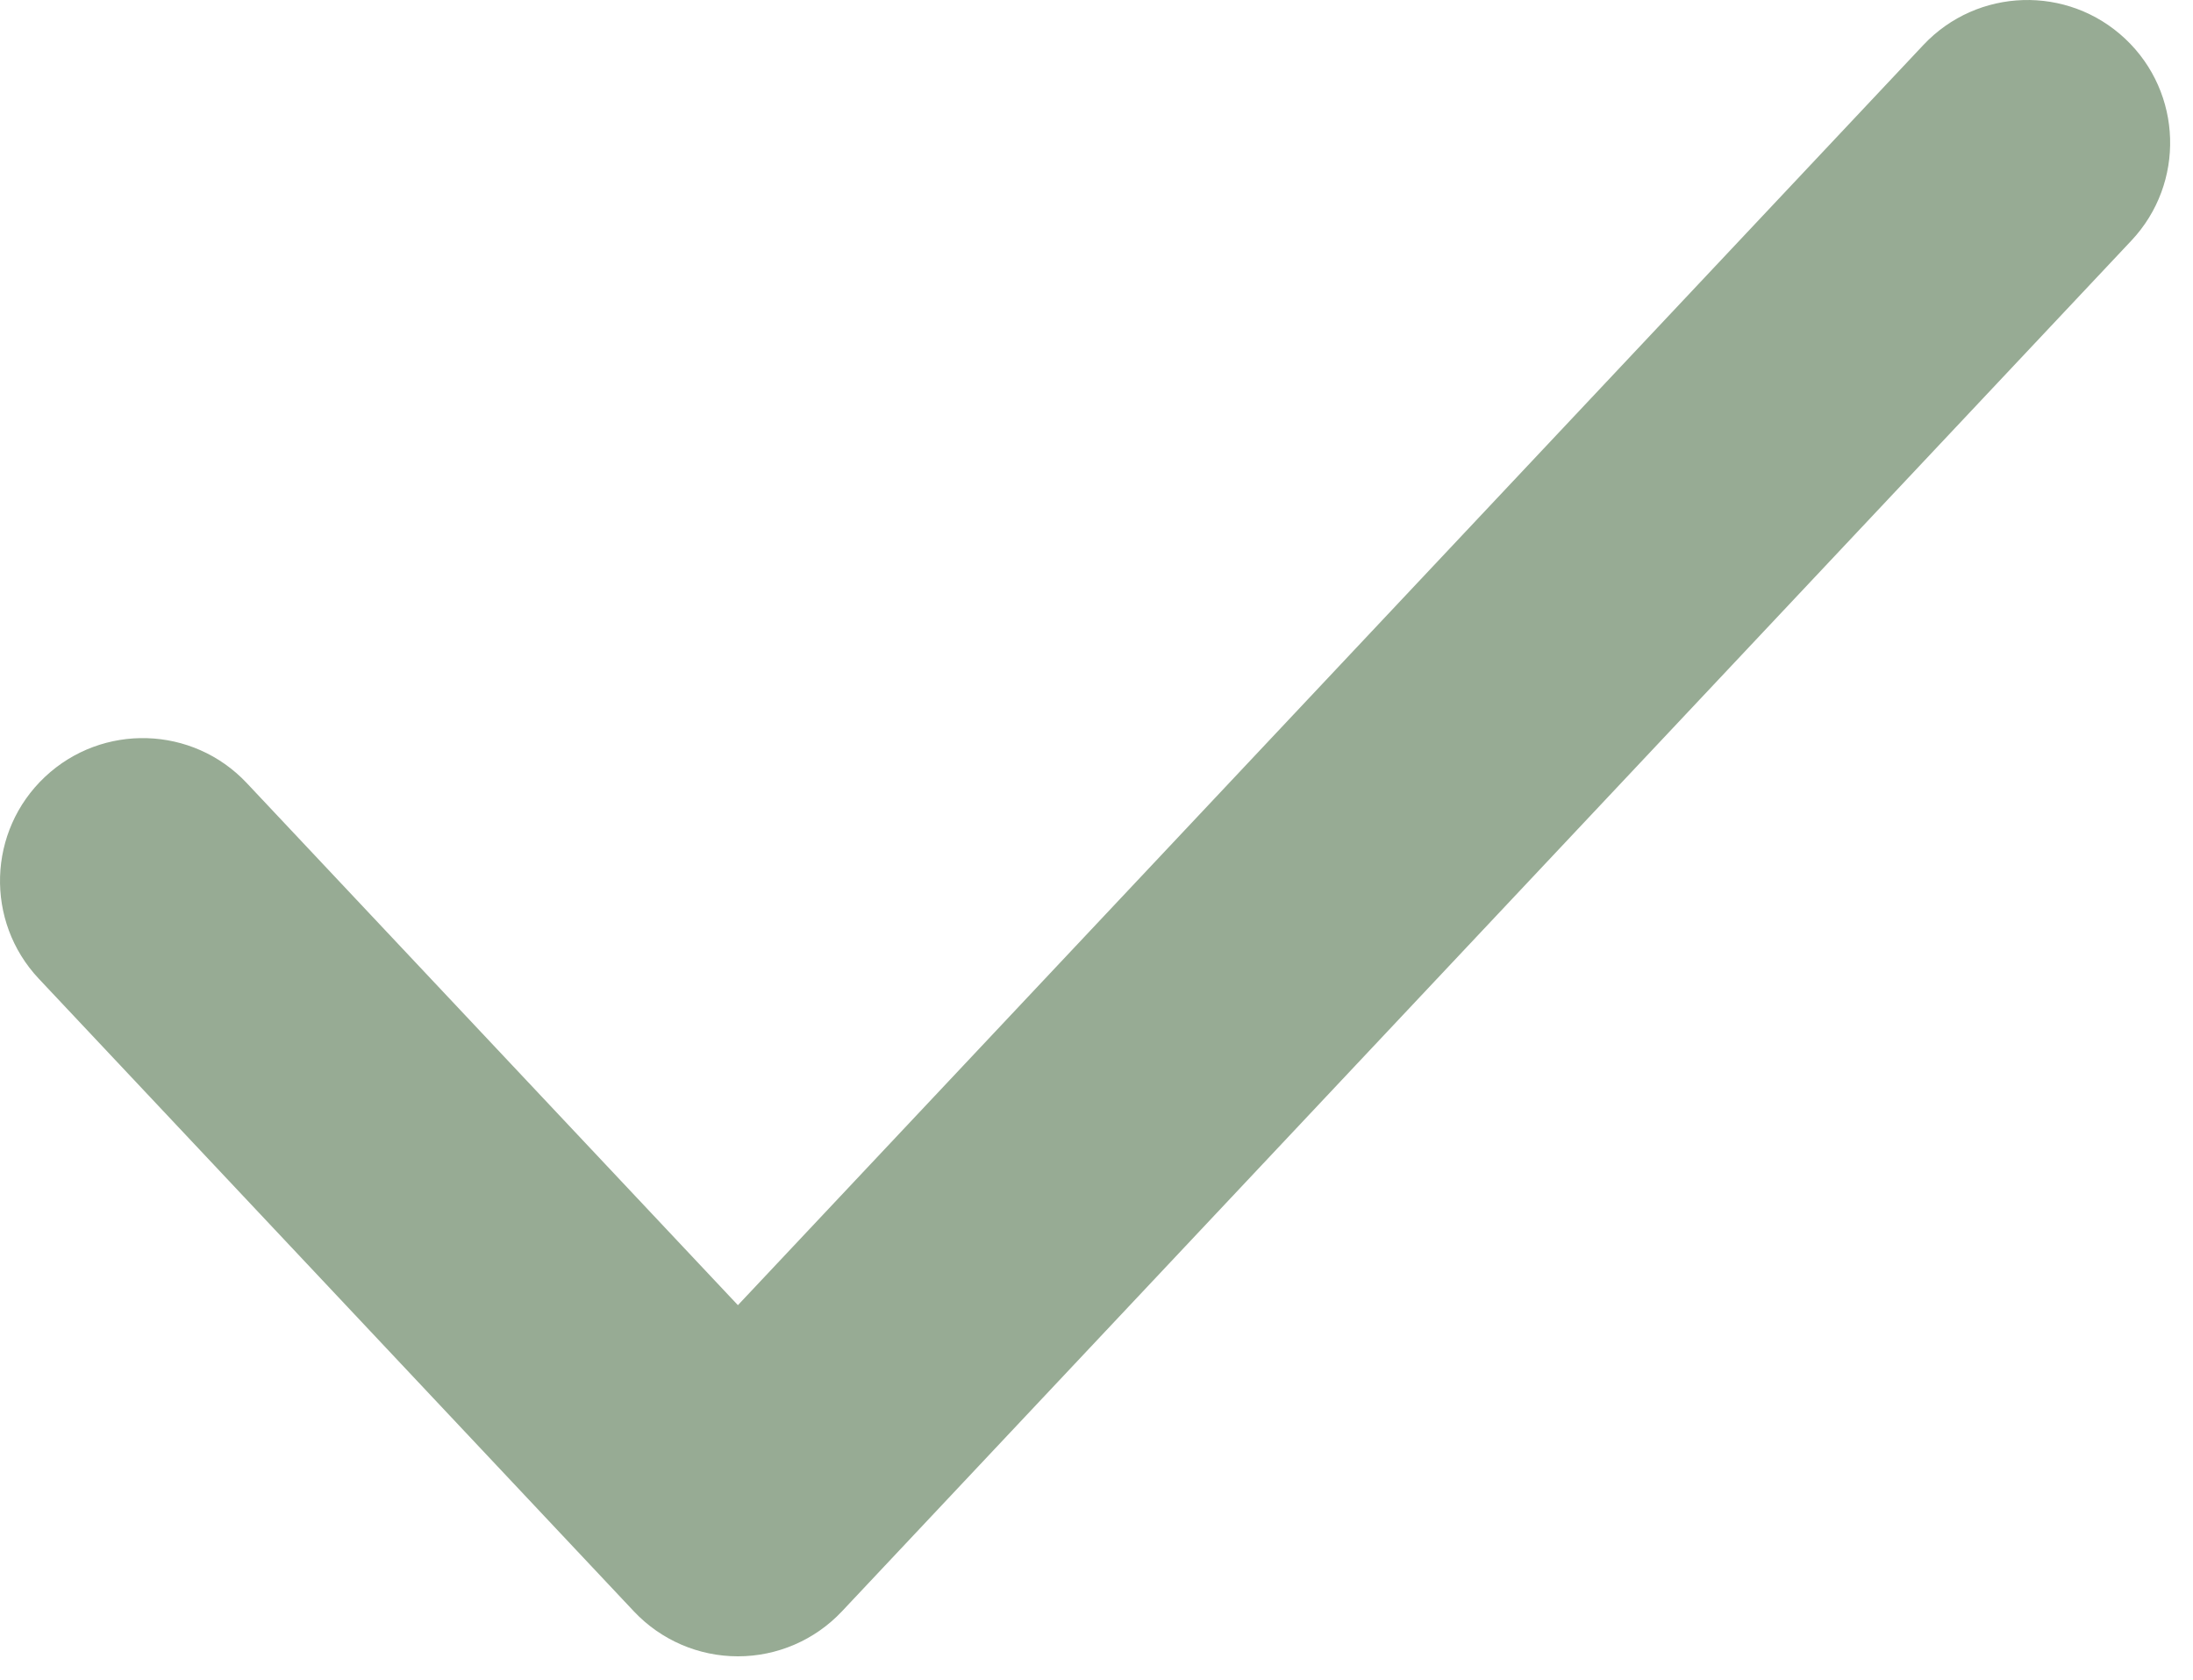
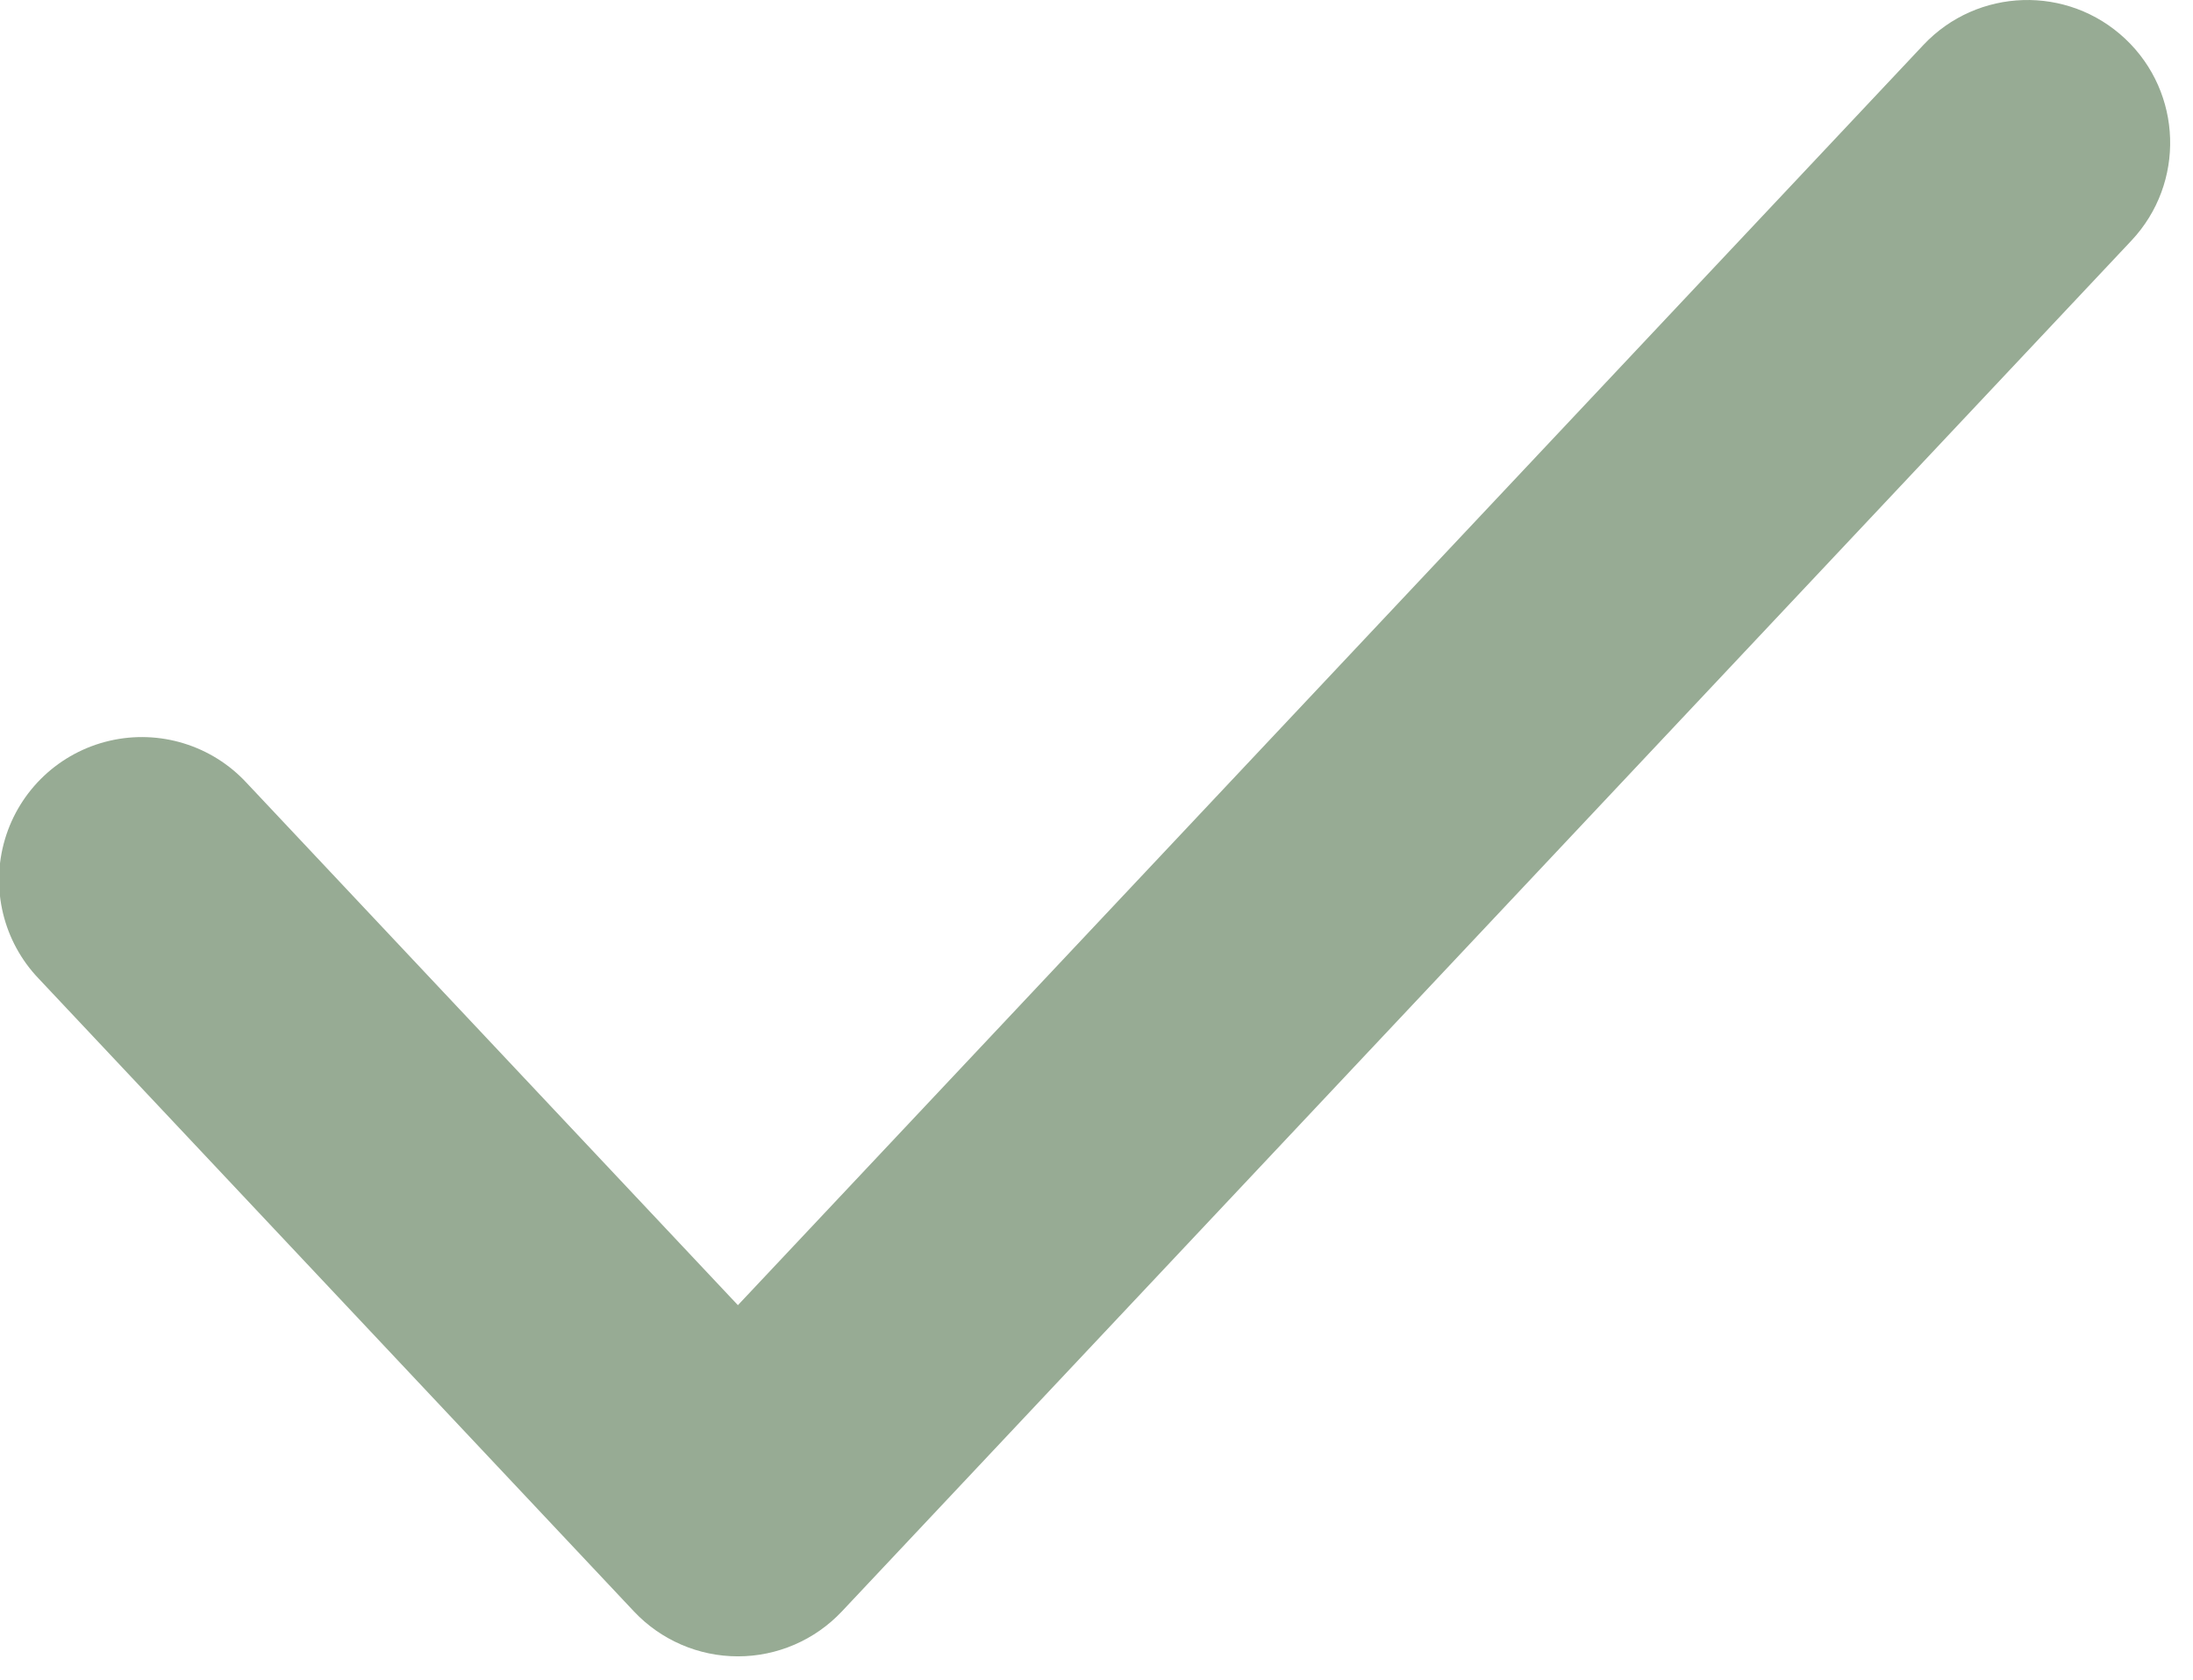
- <svg xmlns="http://www.w3.org/2000/svg" width="64" height="49" viewBox="0 0 64 49" fill="none">
-   <path fill-rule="evenodd" clip-rule="evenodd" d="M62.022 1.132C63.698 2.709 63.778 5.346 62.201 7.022L24.57 47.022C23.782 47.859 22.684 48.333 21.535 48.333C20.386 48.333 19.288 47.859 18.5 47.022L1.132 28.56C-0.445 26.884 -0.364 24.247 1.312 22.67C2.988 21.094 5.625 21.174 7.201 22.85L21.535 38.086L56.132 1.312C57.709 -0.364 60.346 -0.445 62.022 1.132Z" fill="#97AB94" />
+ <svg xmlns="http://www.w3.org/2000/svg" width="64" height="49" fill="none" viewBox="0 0 64 49">
+   <path fill="#97ab94" fill-rule="evenodd" d="M62.022 1.132a4.167 4.167 0 0 1 .18 5.89l-37.632 40a4.167 4.167 0 0 1-6.07 0L1.132 28.56a4.167 4.167 0 1 1 6.07-5.71l14.333 15.236L56.132 1.312a4.167 4.167 0 0 1 5.89-.18" clip-rule="evenodd" />
</svg>
